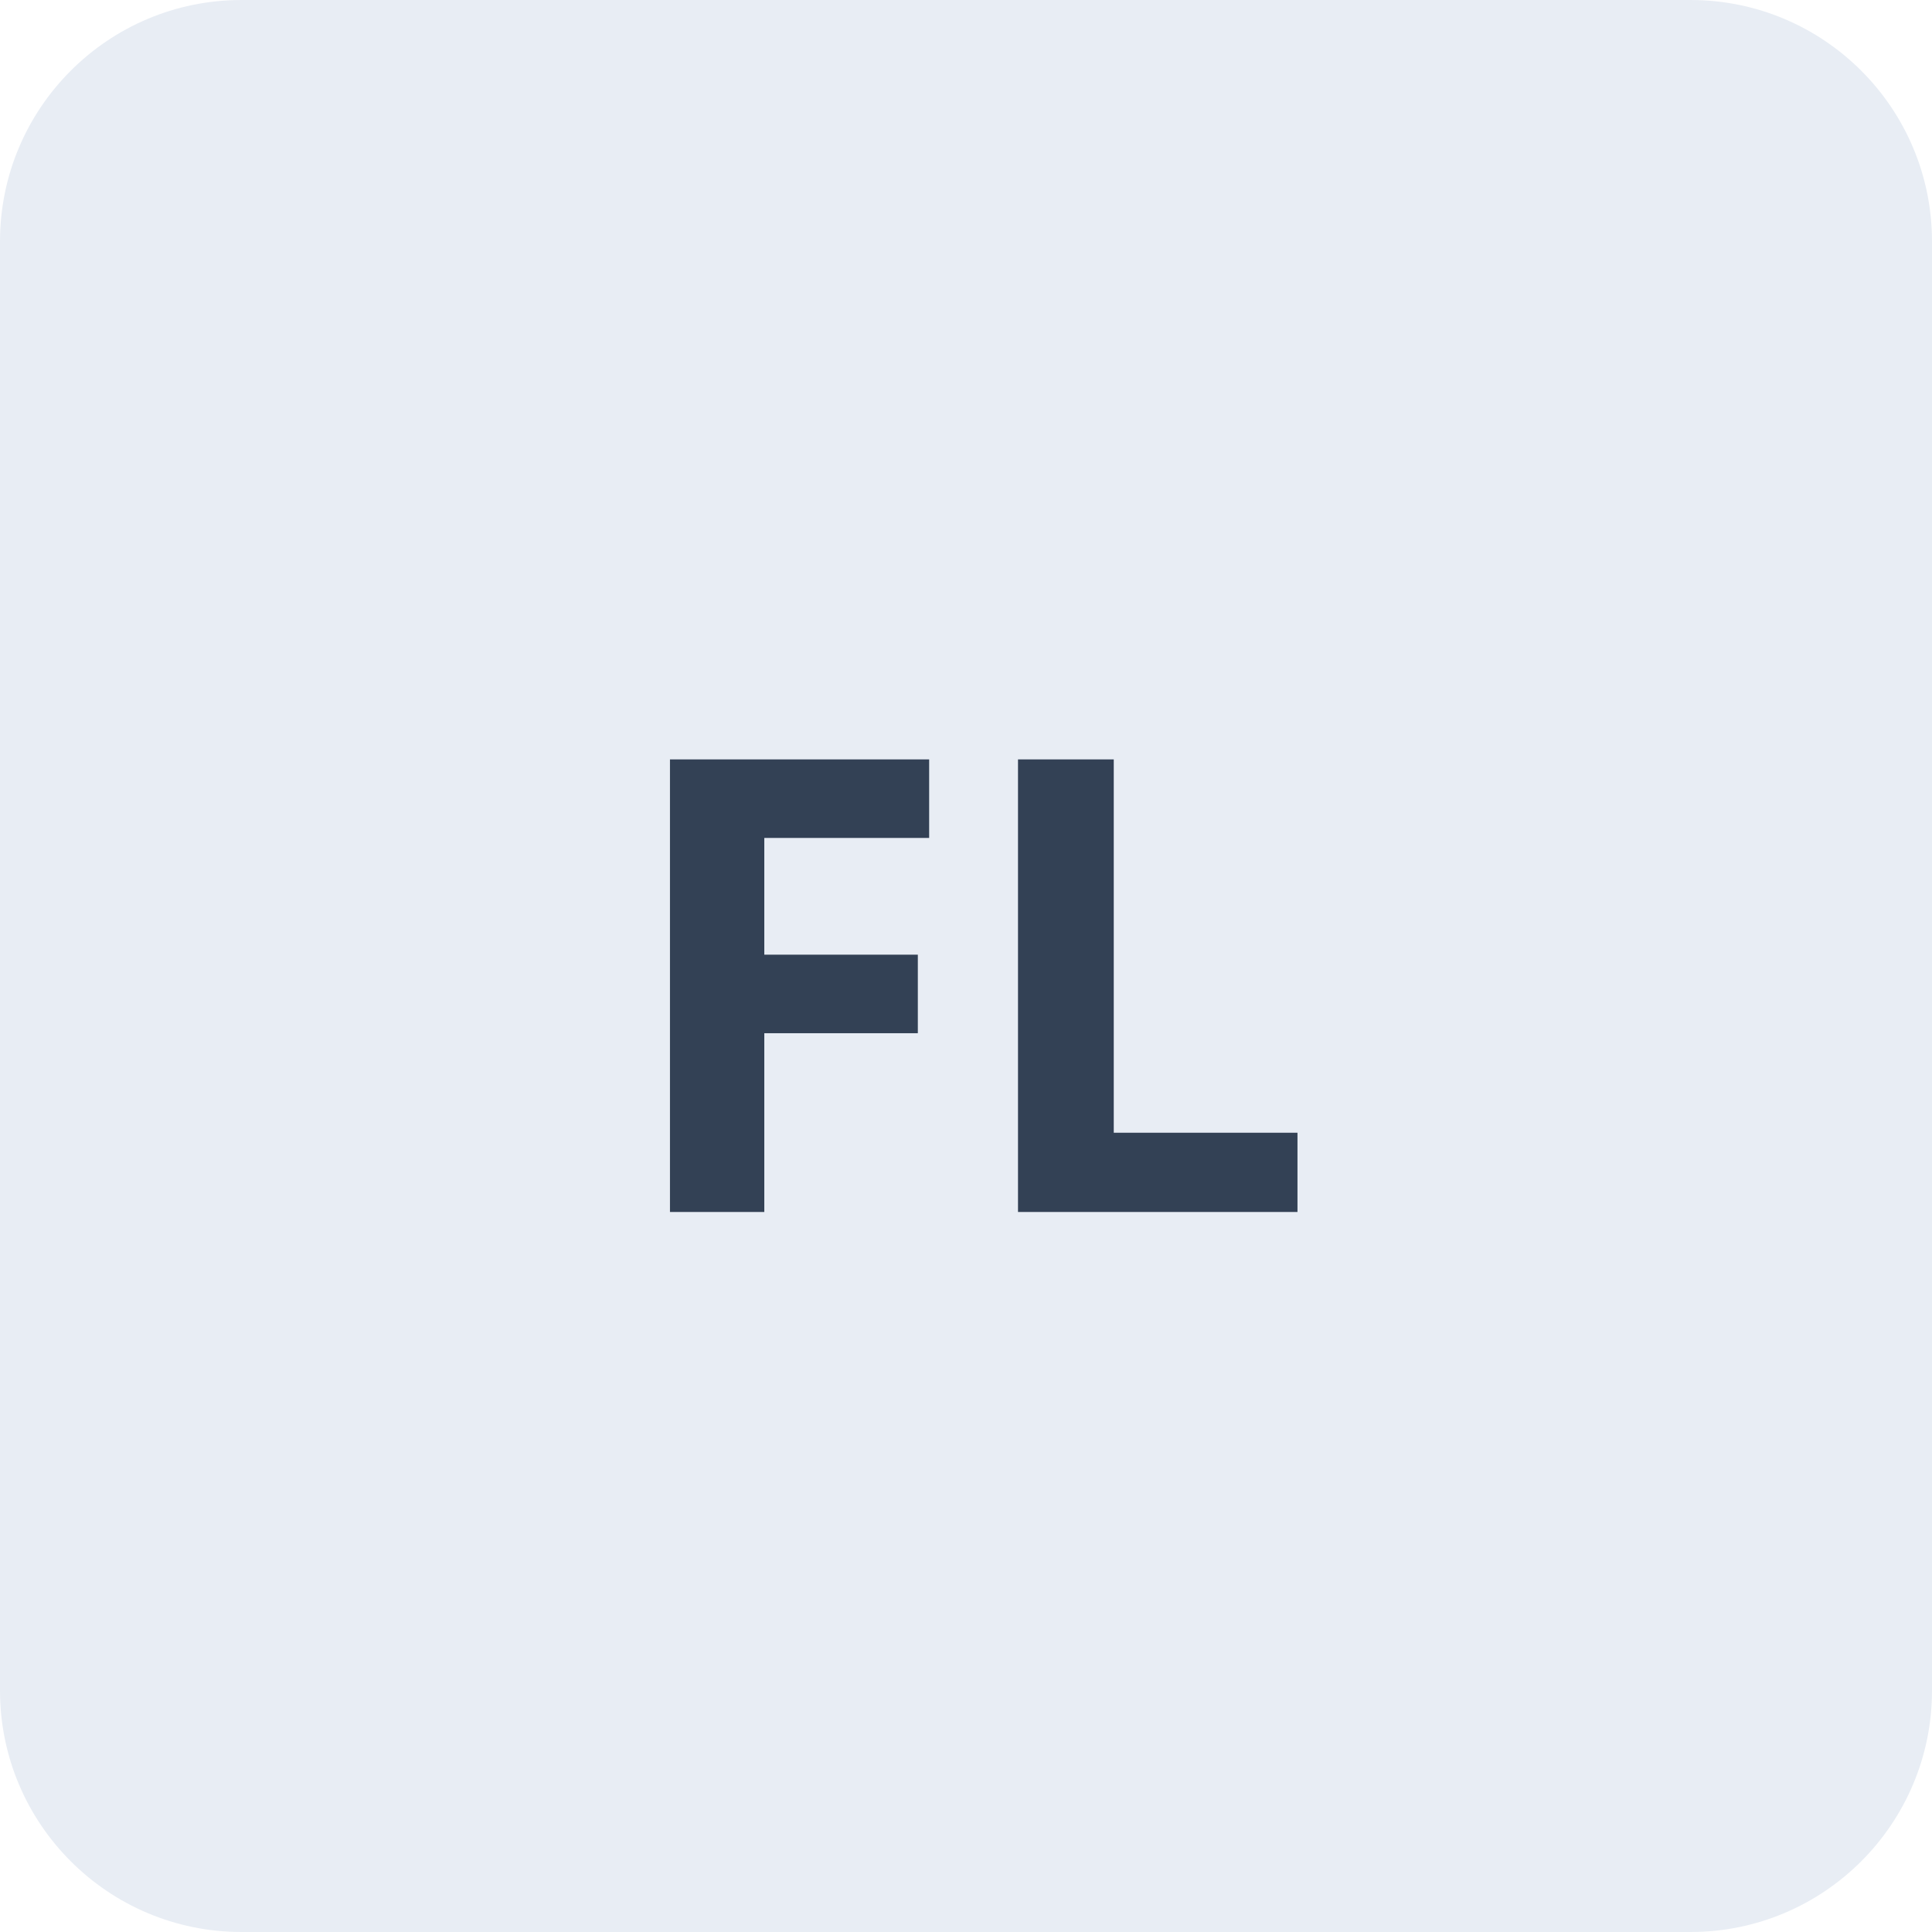
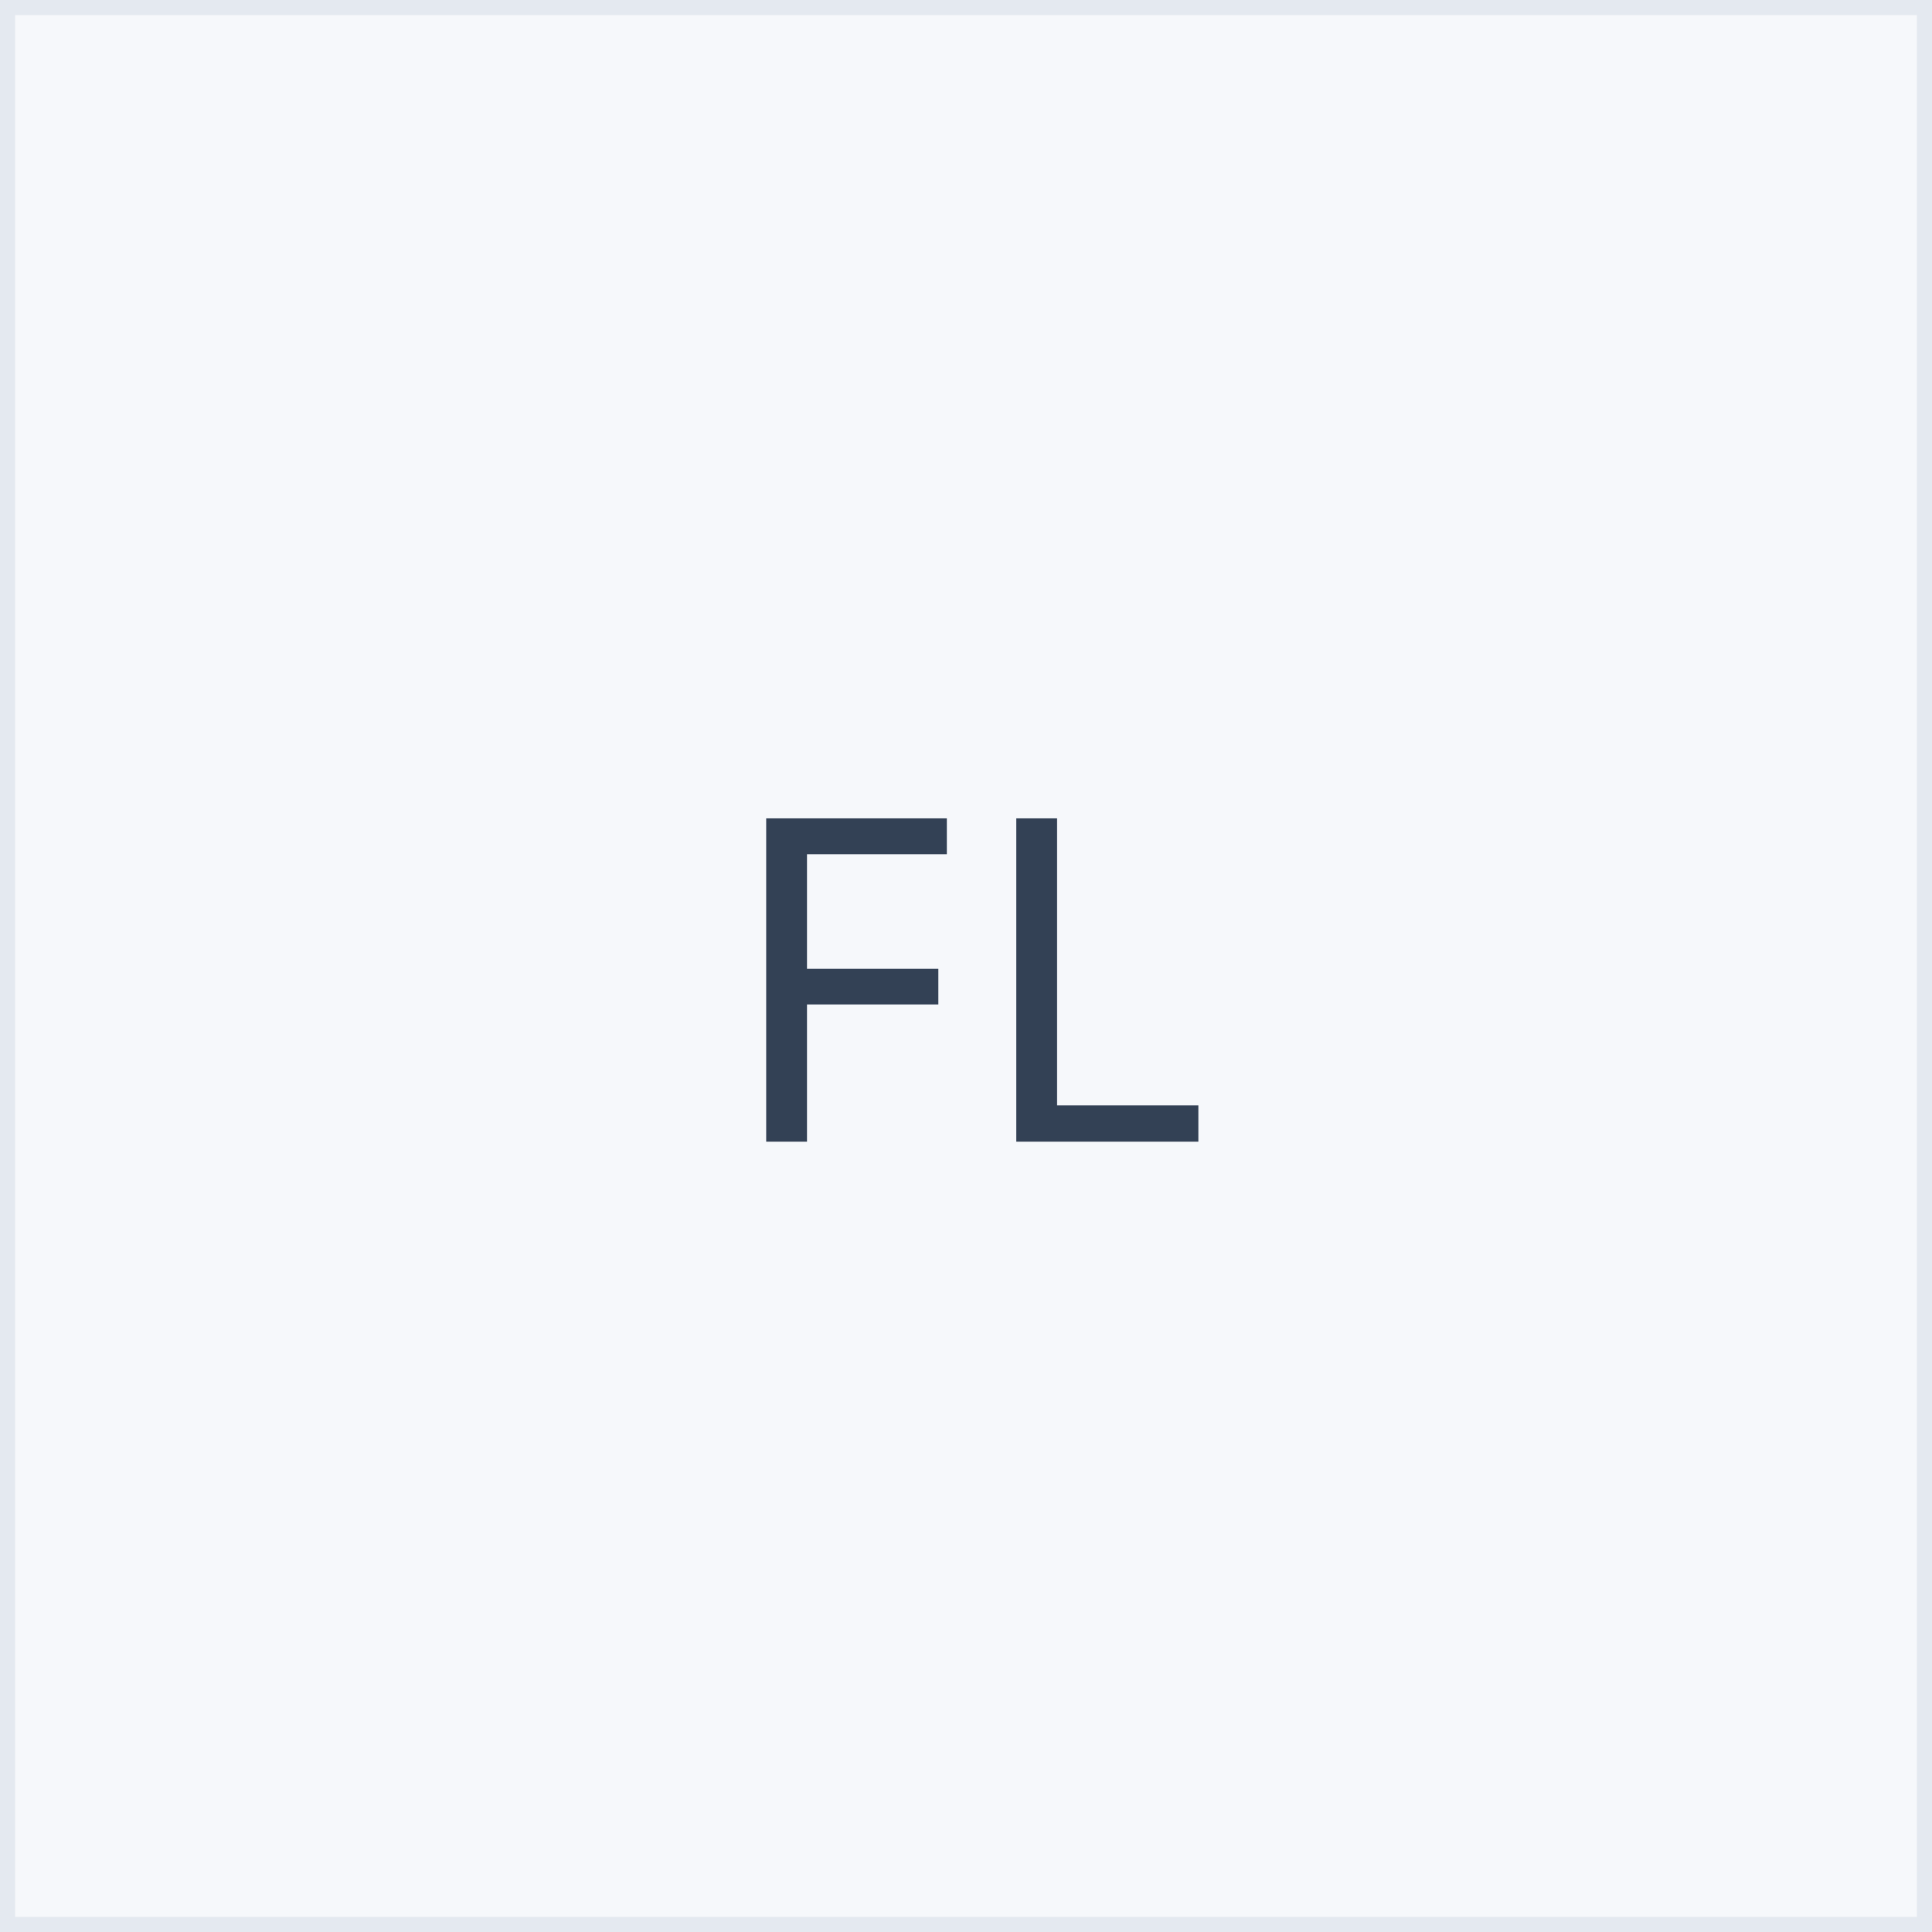
<svg xmlns="http://www.w3.org/2000/svg" viewBox="0 0 128 128" role="img" aria-hidden="true">
-   <rect width="128" height="128" rx="16" fill="#E8EDF4" />
-   <text x="64" y="64" text-anchor="middle" dominant-baseline="central" font-family="ui-sans-serif, system-ui, sans-serif" font-size="42" font-weight="600" fill="#334155">FL</text>
+   <rect width="128" height="128" fill="#F6F8FB" />
+   <rect x="0.5" y="0.5" width="127" height="127" fill="none" stroke="#E4E9F0" />
+   <text x="64" y="64" text-anchor="middle" dominant-baseline="central" font-family="ui-sans-serif, system-ui, sans-serif" font-size="30" font-weight="500" letter-spacing="1" fill="#334155">FL</text>
</svg>
